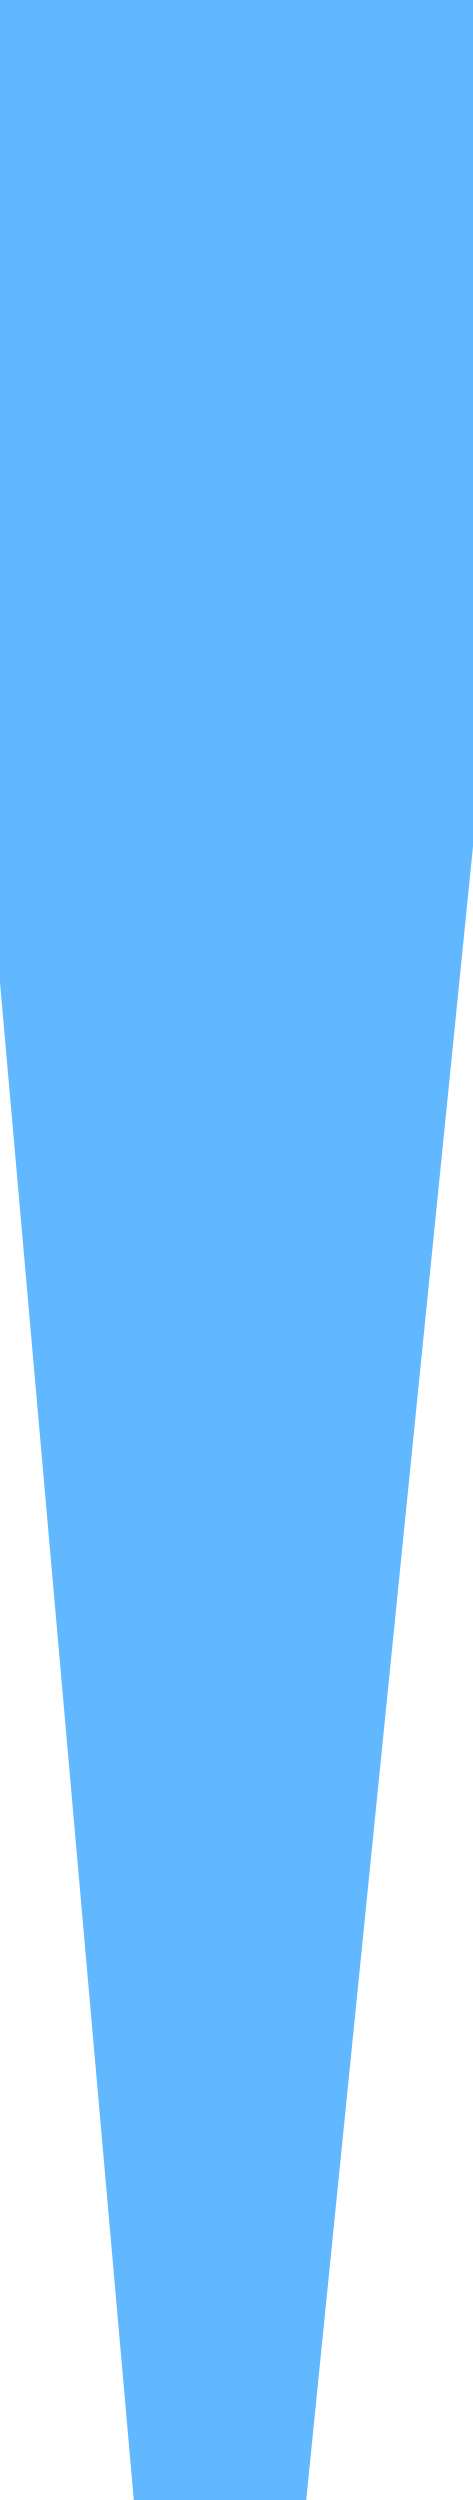
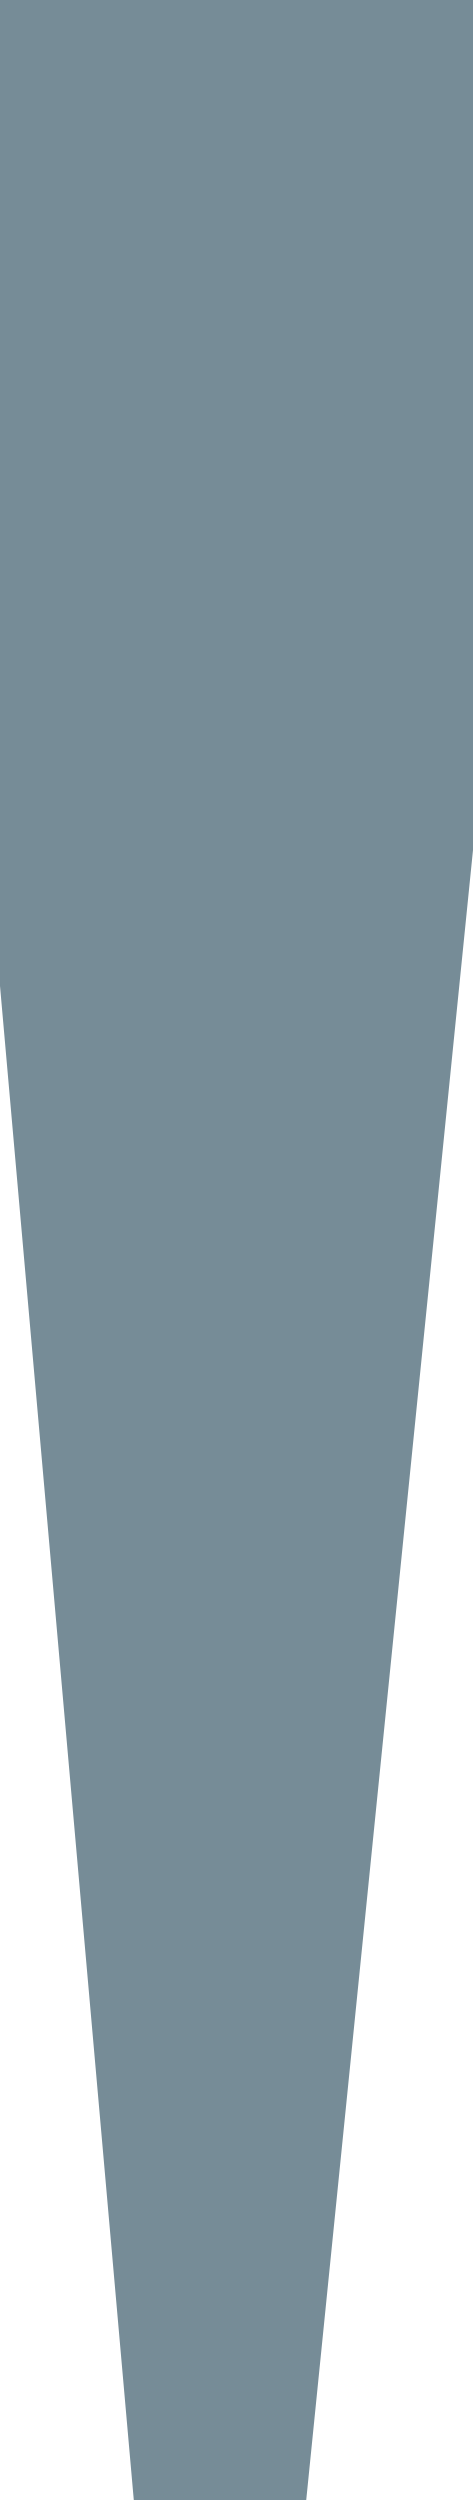
<svg xmlns="http://www.w3.org/2000/svg" version="1.2" baseProfile="tiny" xml:space="preserve" shape-rendering="geometricPrecision" fill-rule="evenodd" width="0.88mm" height="4.66mm" viewBox="-0.45 -2.1 0.88 4.66">
-   <path d="M 0.43,-2.1 L -0.45,-2.09 L -0.04,2.56 L 0.43,-2.1 Z" fill="#61B8FF" fill-opacity="1" class="fDEPVS sDEPVS" stroke="#61B8FF" stroke-opacity="1" stroke-width="0.32" />
+   <path d="M 0.43,-2.09 L -0.45,-2.08 L -0.04,2.56 L 0.43,-2.09 Z" fill="#768C97" fill-opacity="1" class="fDEPCN sDEPCN" stroke="#768C97" stroke-opacity="1" stroke-width="0.32" />
  <g display="none" stroke-width="1" fill="none" class="layout">
    <rect x="-3.495" y="-3.495" height="6.99" width="6.99" stroke="blue" class="svgBox" />
    <g stroke="red" class="pivotPoint">
      <circle cx="0" cy="0" r="0.2" />
      <line x1="0" y1="-0.50" x2="0" y2="0.50" />
      <line x1="-0.50" y1="0" x2="0.50" y2="0" />
    </g>
  </g>
</svg>
